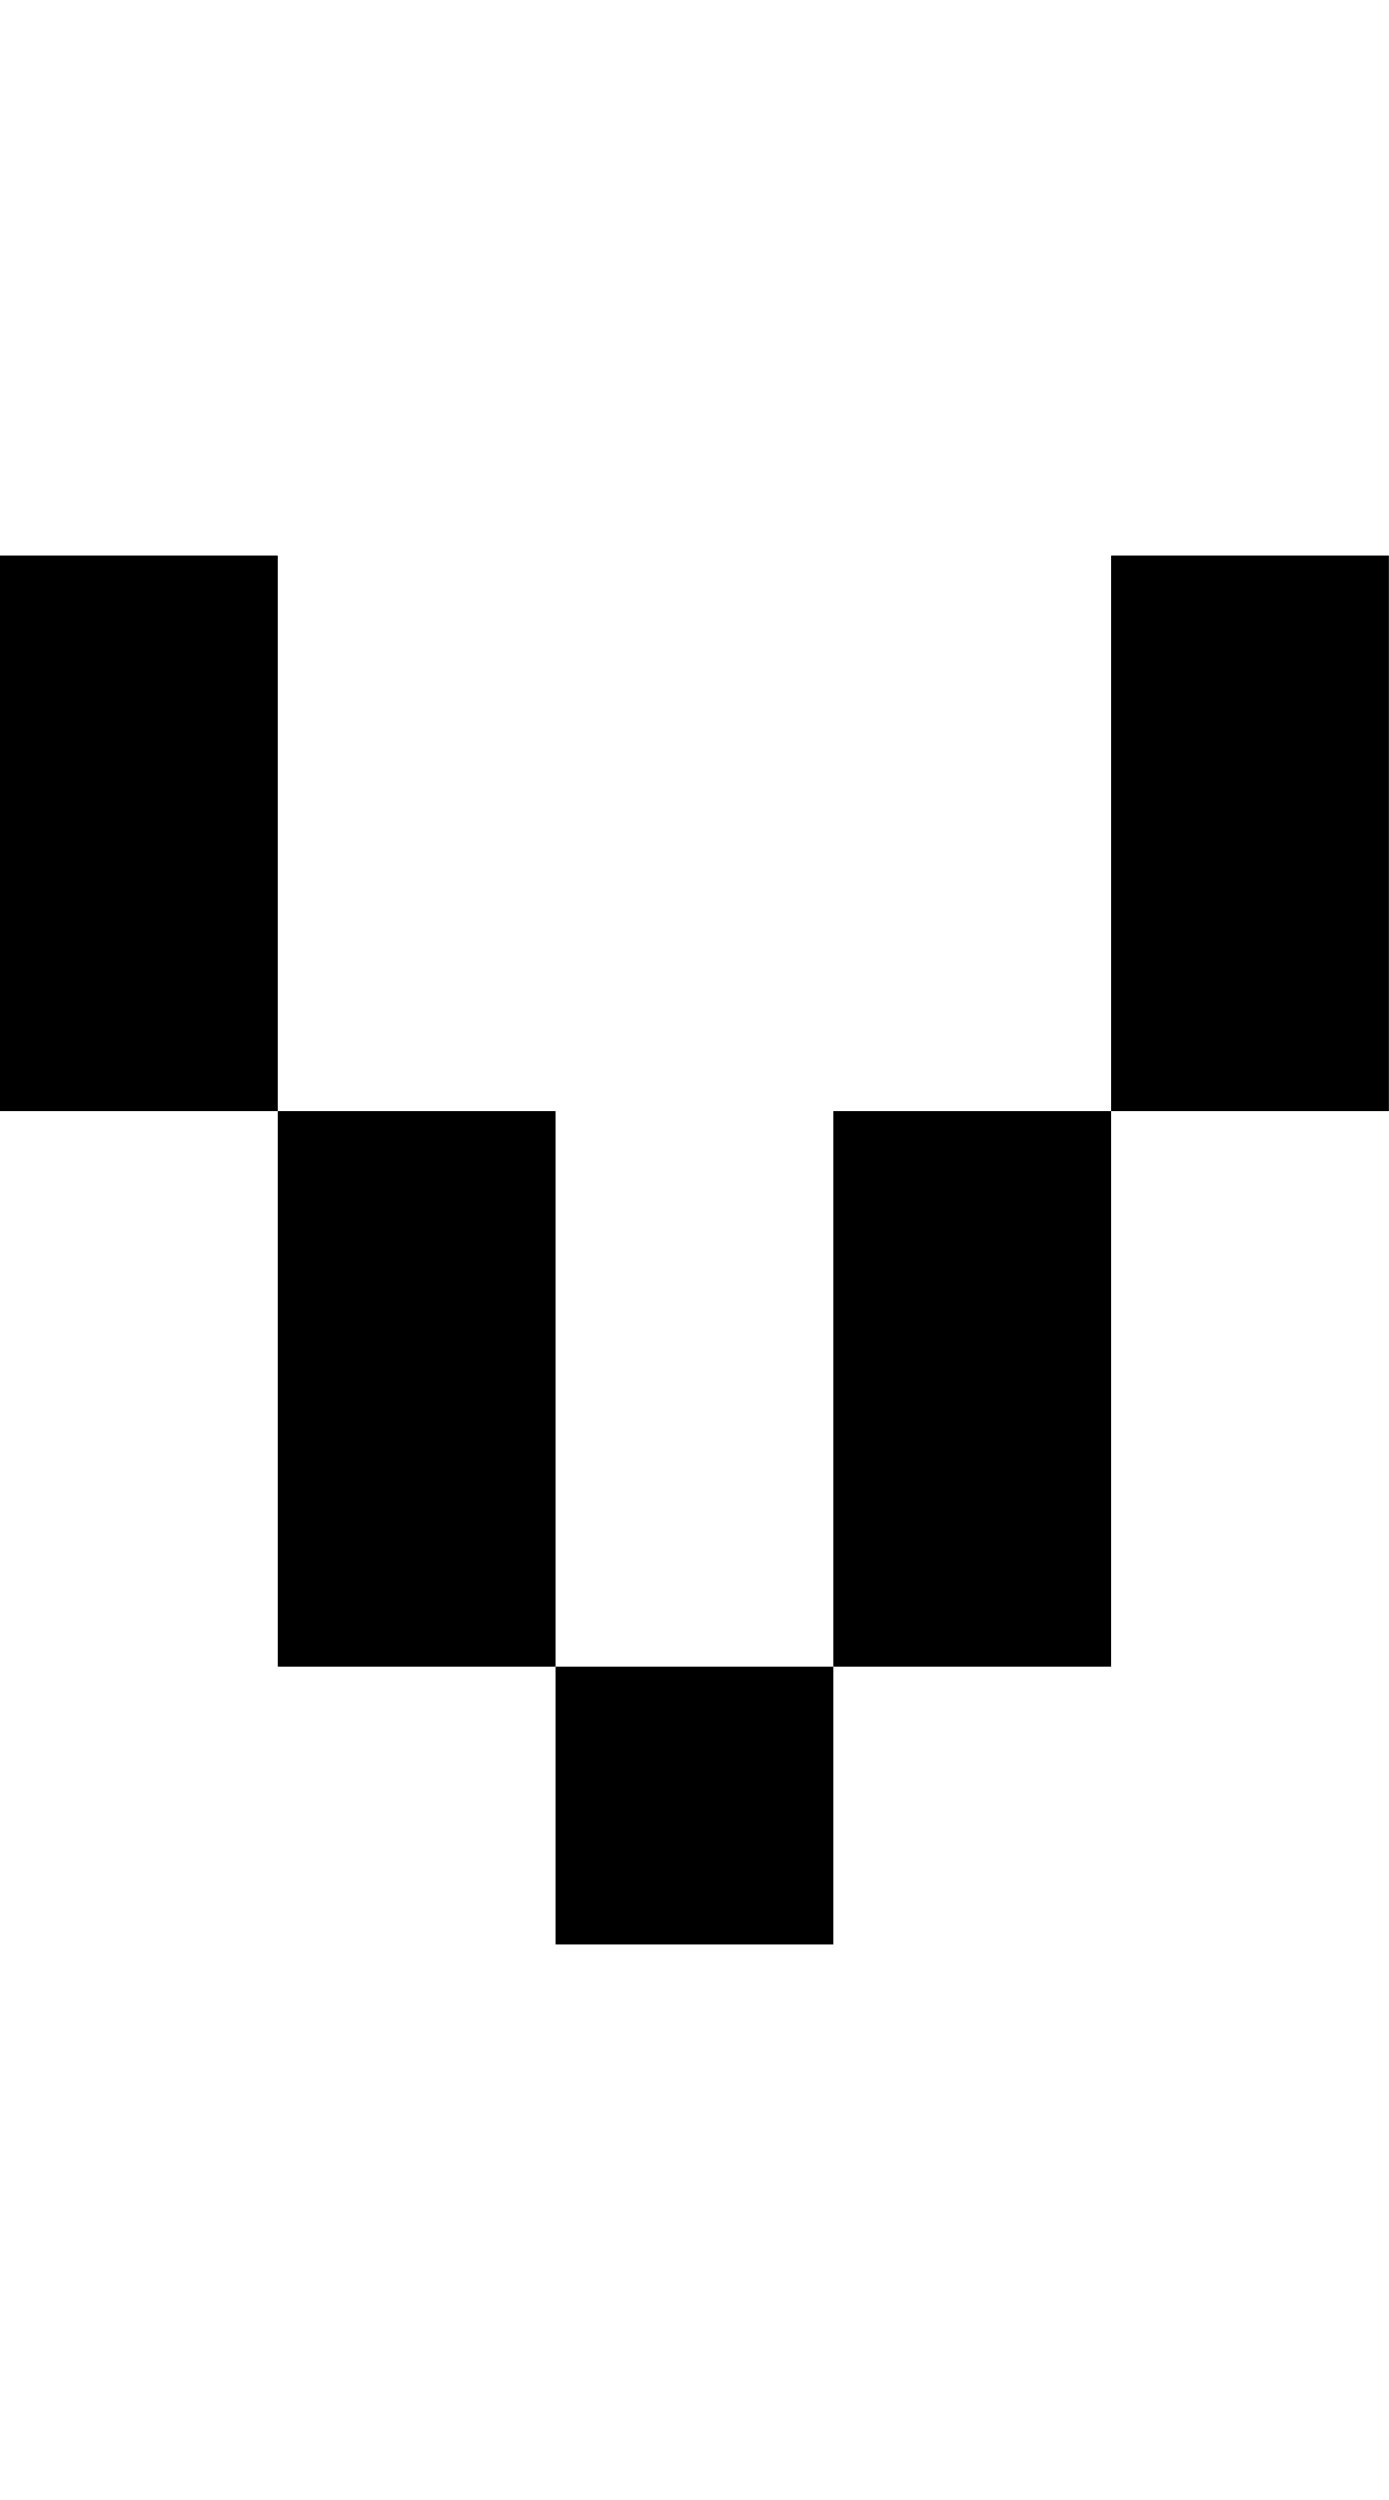
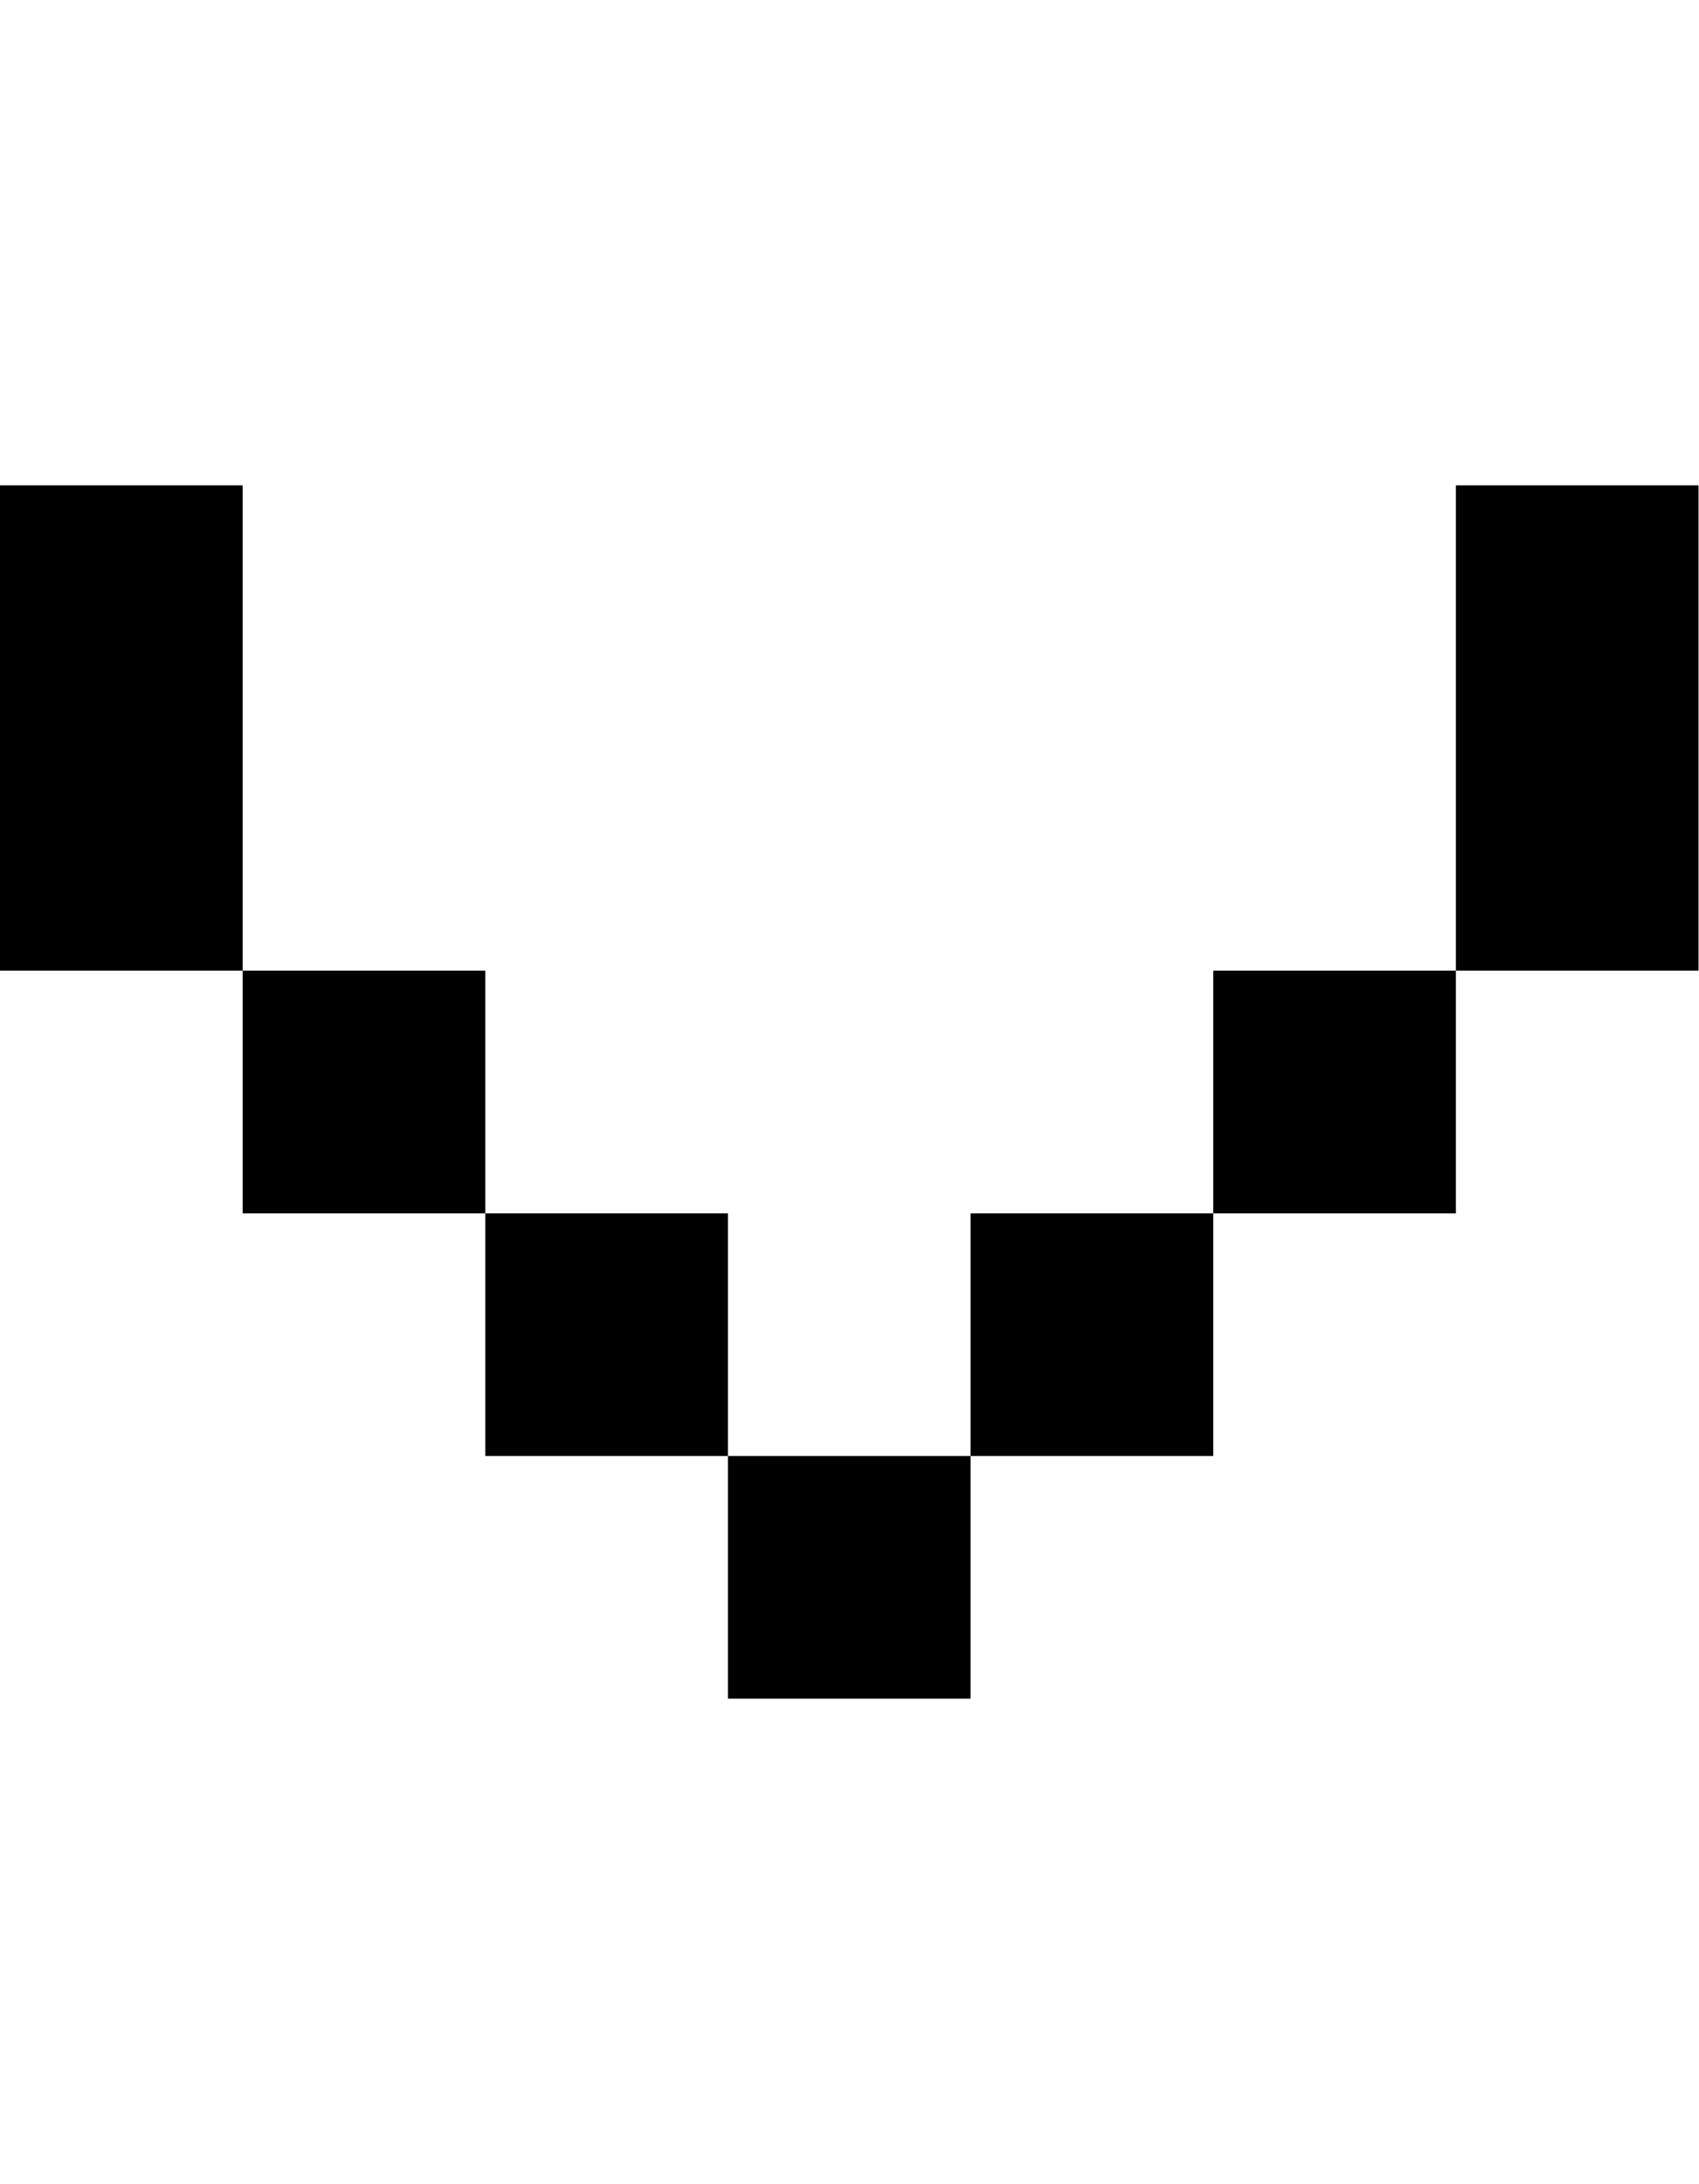
- <svg xmlns="http://www.w3.org/2000/svg" viewBox="0,0,5,9">
-   <path d="       M1,4       L2,4       L2,6       L3,6       L3,4       L4,4       L4,2       L5,2       L5,4       L4,4       L4,6       L3,6       L3,7       L2,7       L2,6       L1,6       Z       L0,4       L0,2       L1,2       Z" />
+ <svg xmlns="http://www.w3.org/2000/svg" viewBox="0,0,7,9">
+   <path d="       M1,4       L2,4       L2,5       L3,5       L3,6       L4,6       L4,5       L5,5       L5,4       L6,4       L6,2       L7,2       L7,4       L6,4       L6,5       L5,5       L5,6       L4,6       L4,7       L3,7       L3,6       L2,6       L2,5       L1,5       Z       L0,4       L0,2       L1,2       Z" />
</svg>
